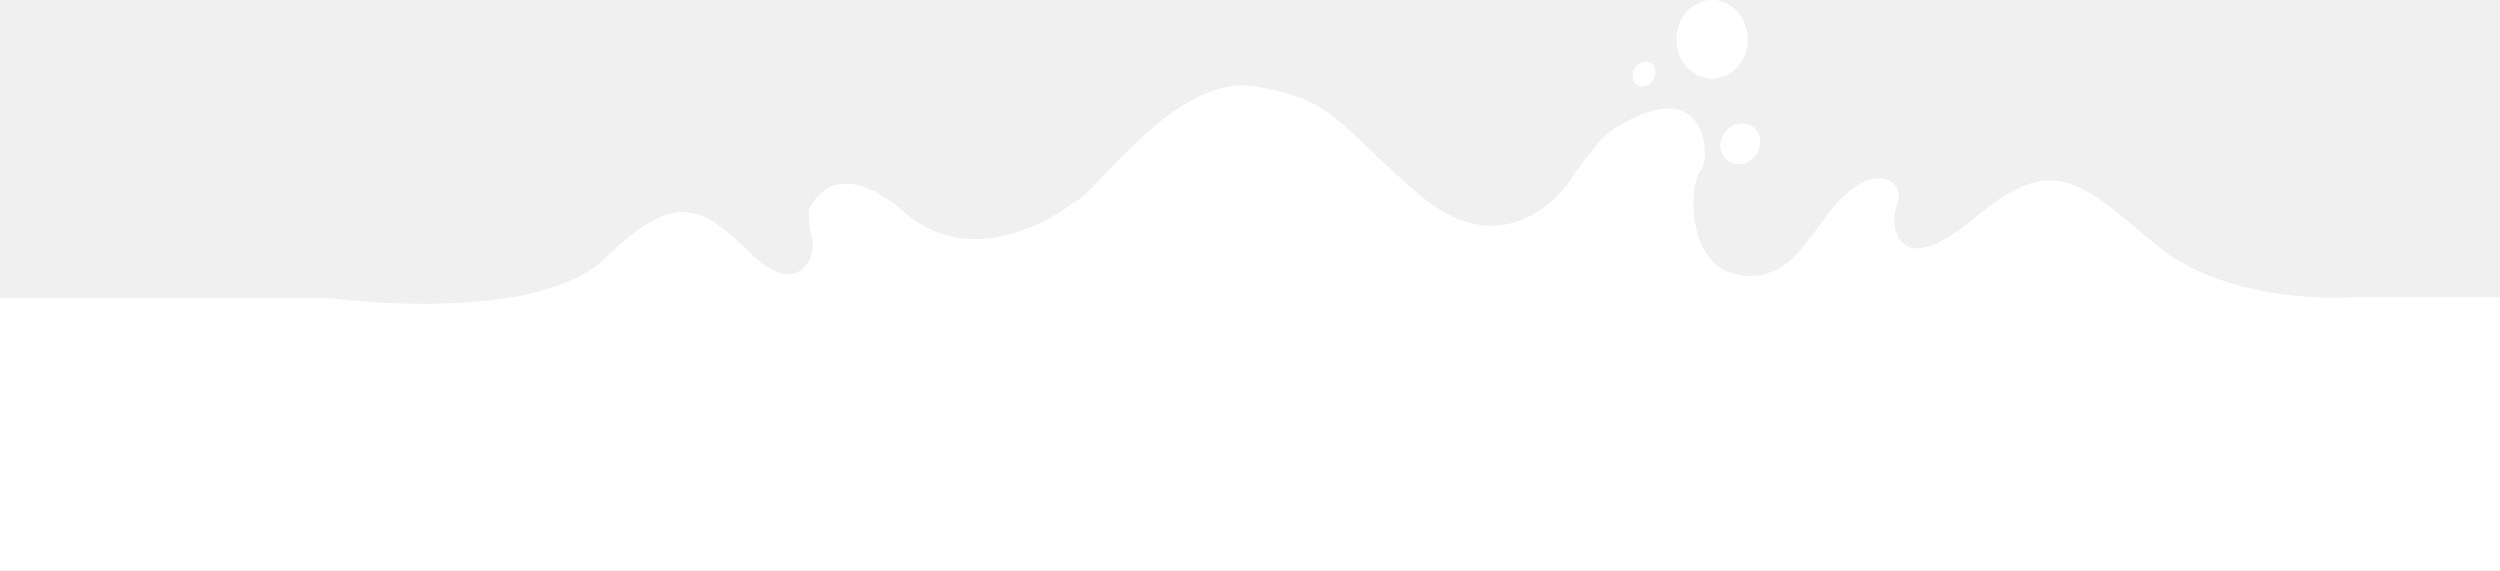
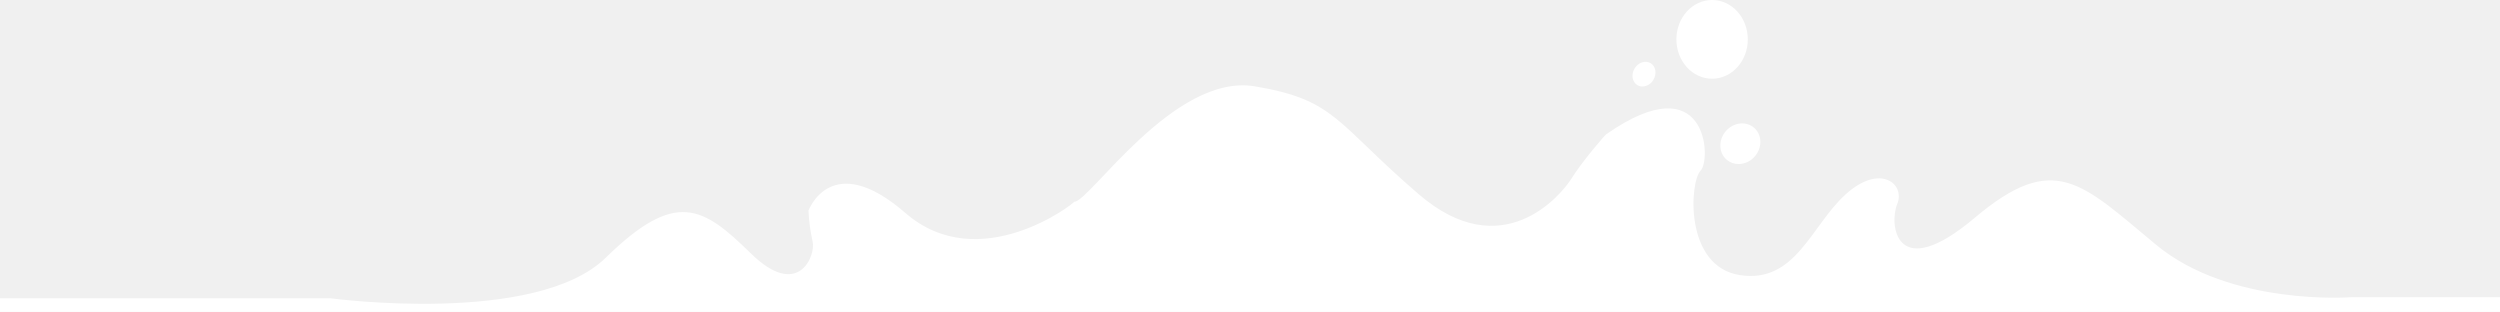
- <svg xmlns="http://www.w3.org/2000/svg" width="1365.49" height="311.436" viewBox="0 0 1365.49 311.436">
-   <g id="patch_1" data-name="patch 1" transform="translate(4823.64 -807.161)">
-     <path id="Patch_1-2" data-name="Patch 1" d="M0,707.912H81.278s65.88-5.088,106.586,28.655,55.477,51.455,98.943,14.786,46.969-3.5,42.437,7.416,9.167,22.454,28.119,5.356,27.347-48.874,57.835-44.136,27.4,51.089,21.424,57.063-3.914,58.608,51.5,19.879c.464-.052,13.236-14.884,19-24.154s37.9-47.793,83.431-8.652,45.269,51.552,89.56,58.968,90.641-63.655,98.675-63.037c-.721-.36,51.6-41.355,92.186-6.129s52.943,1.236,52.943,1.236a98.712,98.712,0,0,0-2.266-16.892c-1.854-7.21,7.519-32.136,33.784-6.386s41.046,34.917,79.157-2.369,150.331-22.2,150.331-22.2H1365.49V558.807H0Z" transform="translate(-3458.149 1677.404) rotate(180)" fill="#fff" />
-     <path id="Union_3" data-name="Union 3" d="M2.881,4.349C-1.2,9.214-.91,16.18,3.532,19.907s11.354,2.805,15.436-2.06,3.791-11.831-.652-15.558A9.883,9.883,0,0,0,11.909,0,11.889,11.889,0,0,0,2.881,4.349ZM58.418,46.007c-1.992,3.314-1.3,7.385,1.537,9.091s6.757.4,8.749-2.91,1.3-7.384-1.538-9.091a5.3,5.3,0,0,0-2.75-.75A7.206,7.206,0,0,0,58.418,46.007ZM6.861,68.1c0,11.875,8.73,21.5,19.5,21.5s19.5-9.626,19.5-21.5-8.731-21.5-19.5-21.5S6.861,56.224,6.861,68.1Z" transform="translate(-3862.14 896.76) rotate(180)" fill="#fff" />
+ <svg xmlns="http://www.w3.org/2000/svg" width="1365.49" height="170.324" viewBox="0 0 1365.49 170.324">
+   <g id="Patch_5" data-name="Patch 5" transform="translate(4540.64 -851.161)">
+     <path id="Patch_1" data-name="Patch 1" d="M0,707.912H81.278s65.88-5.088,106.586,28.655,55.477,51.455,98.943,14.786,46.969-3.5,42.437,7.416,9.167,22.454,28.119,5.356,27.347-48.874,57.835-44.136,27.4,51.089,21.424,57.063-3.914,58.608,51.5,19.879c.464-.052,13.236-14.884,19-24.154s37.9-47.793,83.431-8.652,45.269,51.552,89.56,58.968,90.641-63.655,98.675-63.037c-.721-.36,51.6-41.355,92.186-6.129s52.943,1.236,52.943,1.236a98.712,98.712,0,0,0-2.266-16.892c-1.854-7.21,7.519-32.136,33.784-6.386s41.046,34.917,79.157-2.369,150.331-22.2,150.331-22.2H1365.49v-7.4H0Z" transform="translate(-3175.149 1721.404) rotate(180)" fill="#fff" />
+     <path id="Union_3" data-name="Union 3" d="M2.881,4.349C-1.2,9.214-.91,16.18,3.532,19.907s11.354,2.805,15.436-2.06,3.791-11.831-.652-15.558A9.883,9.883,0,0,0,11.909,0,11.889,11.889,0,0,0,2.881,4.349ZM58.418,46.007c-1.992,3.314-1.3,7.385,1.537,9.091s6.757.4,8.749-2.91,1.3-7.384-1.538-9.091a5.3,5.3,0,0,0-2.75-.75A7.206,7.206,0,0,0,58.418,46.007ZM6.861,68.1c0,11.875,8.73,21.5,19.5,21.5s19.5-9.626,19.5-21.5-8.731-21.5-19.5-21.5S6.861,56.224,6.861,68.1Z" transform="translate(-3579.14 940.76) rotate(180)" fill="#fff" />
  </g>
</svg>
